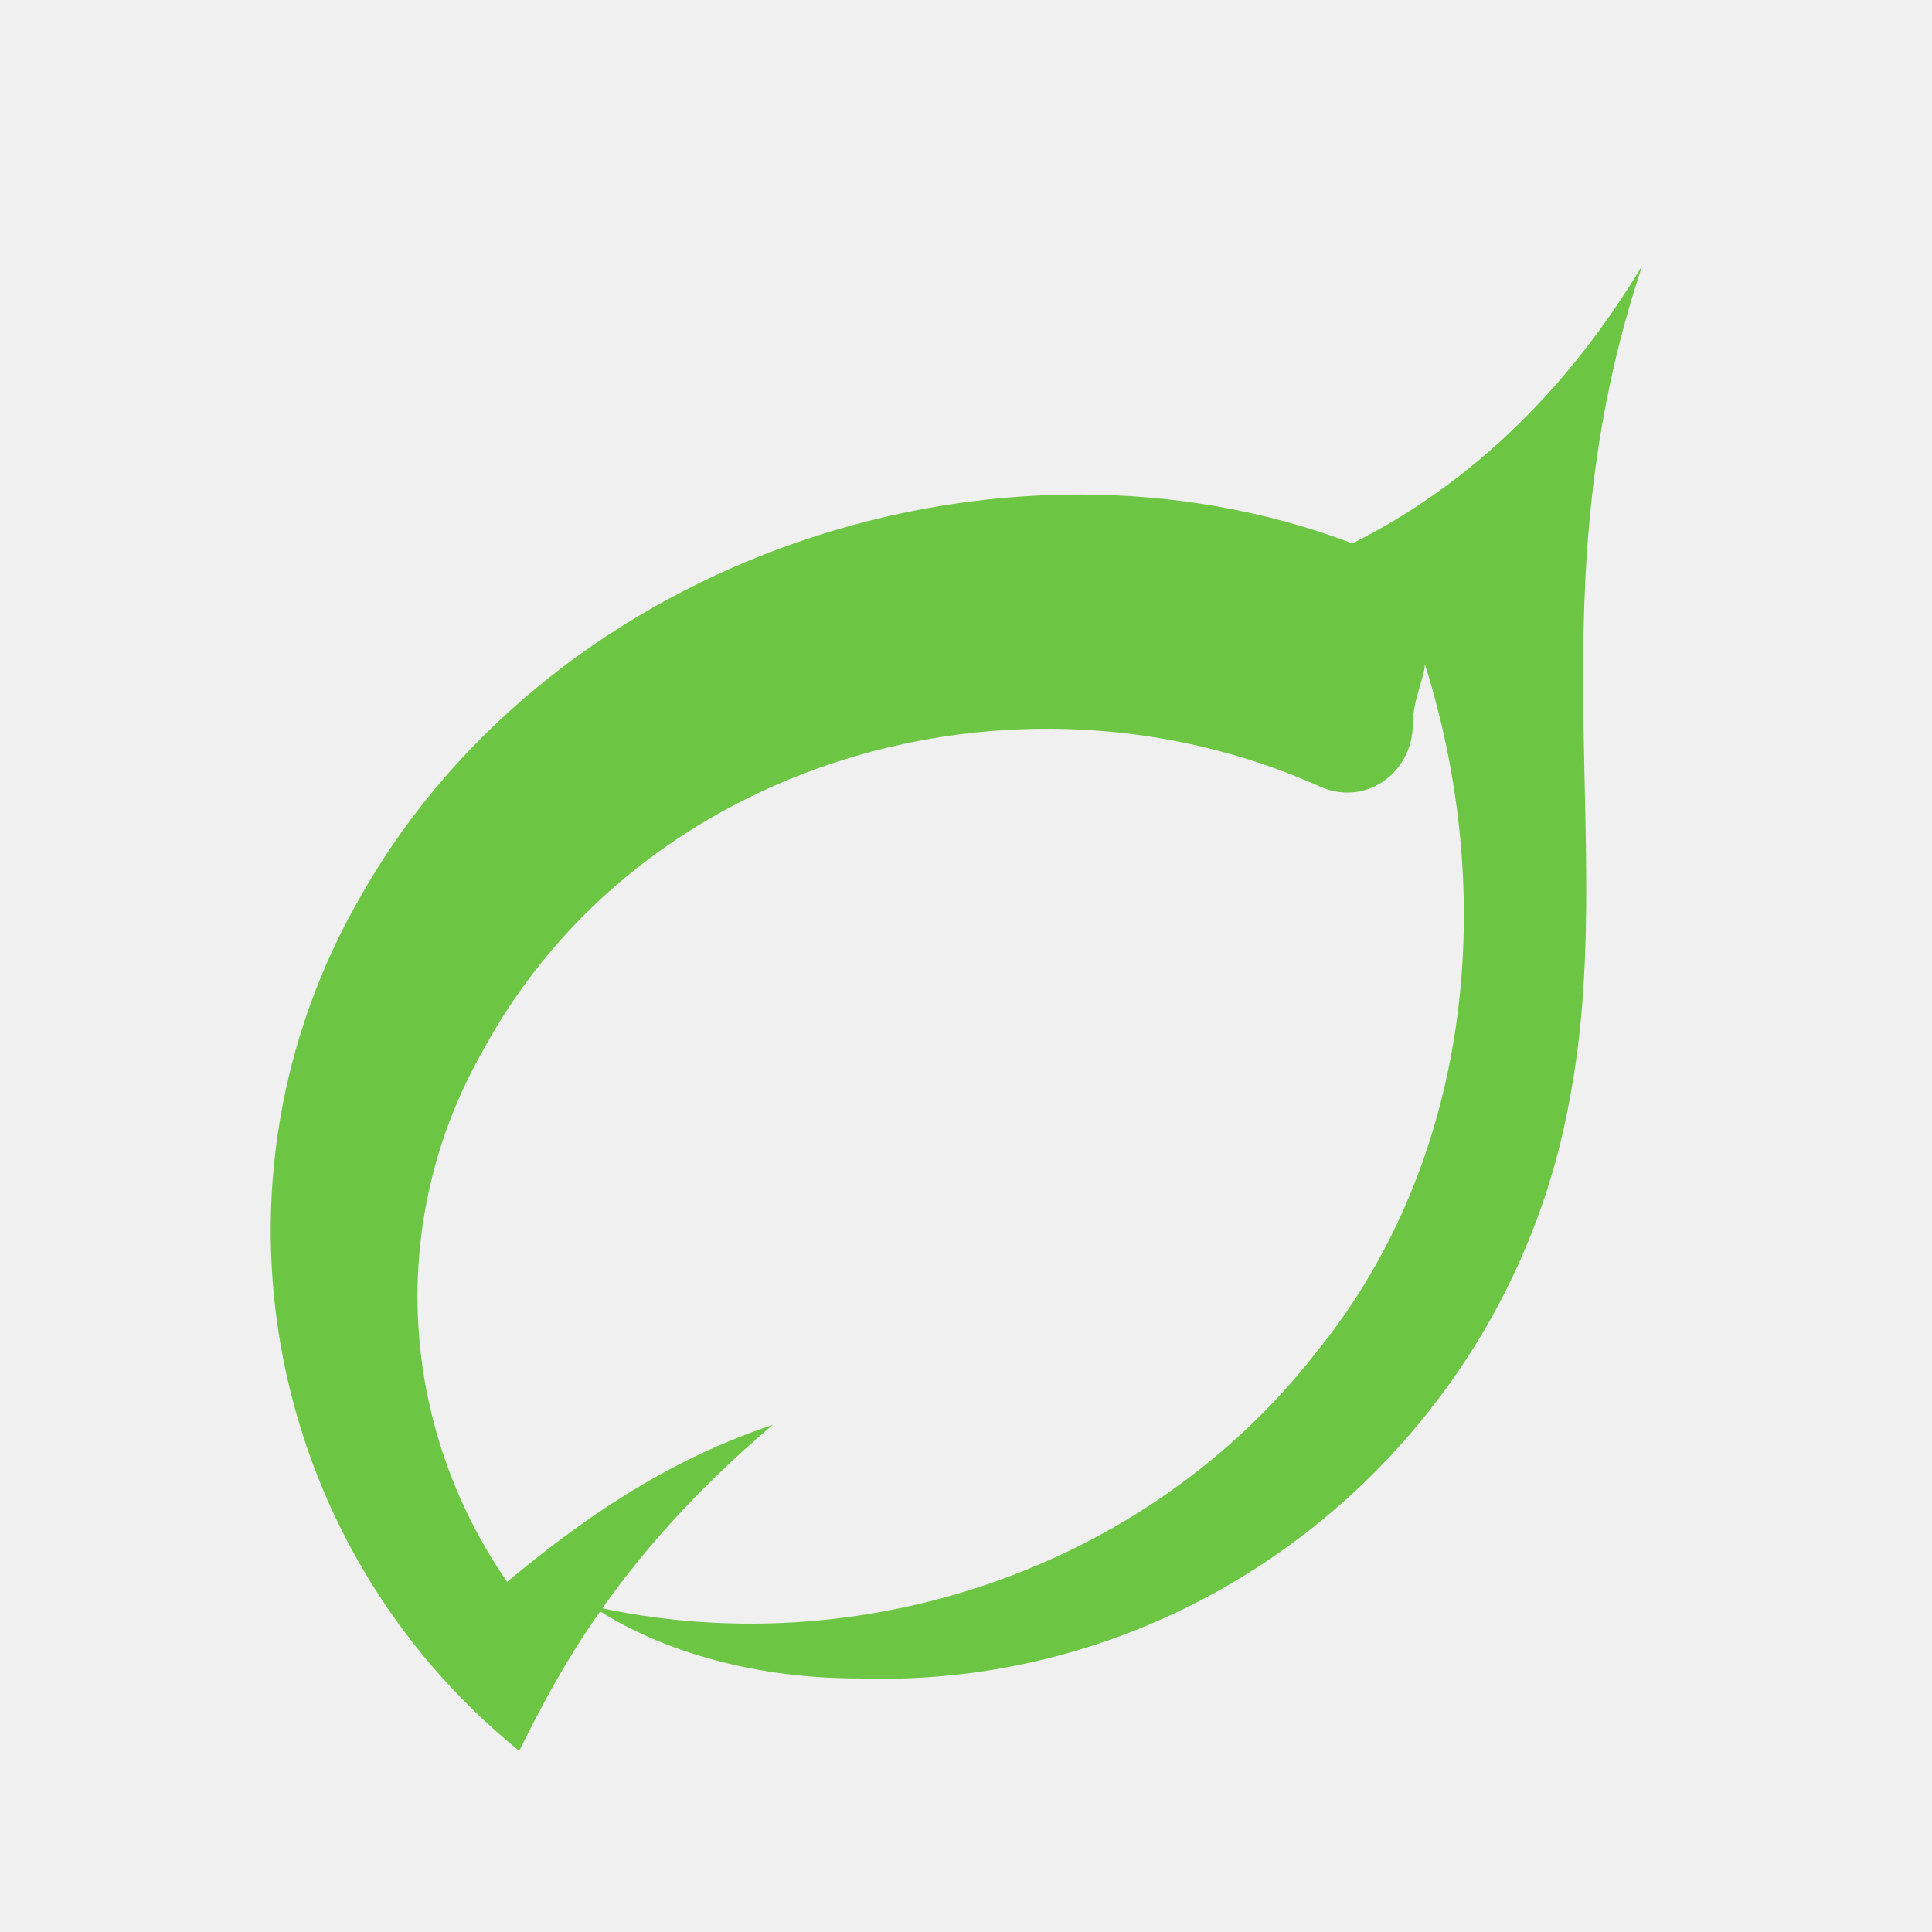
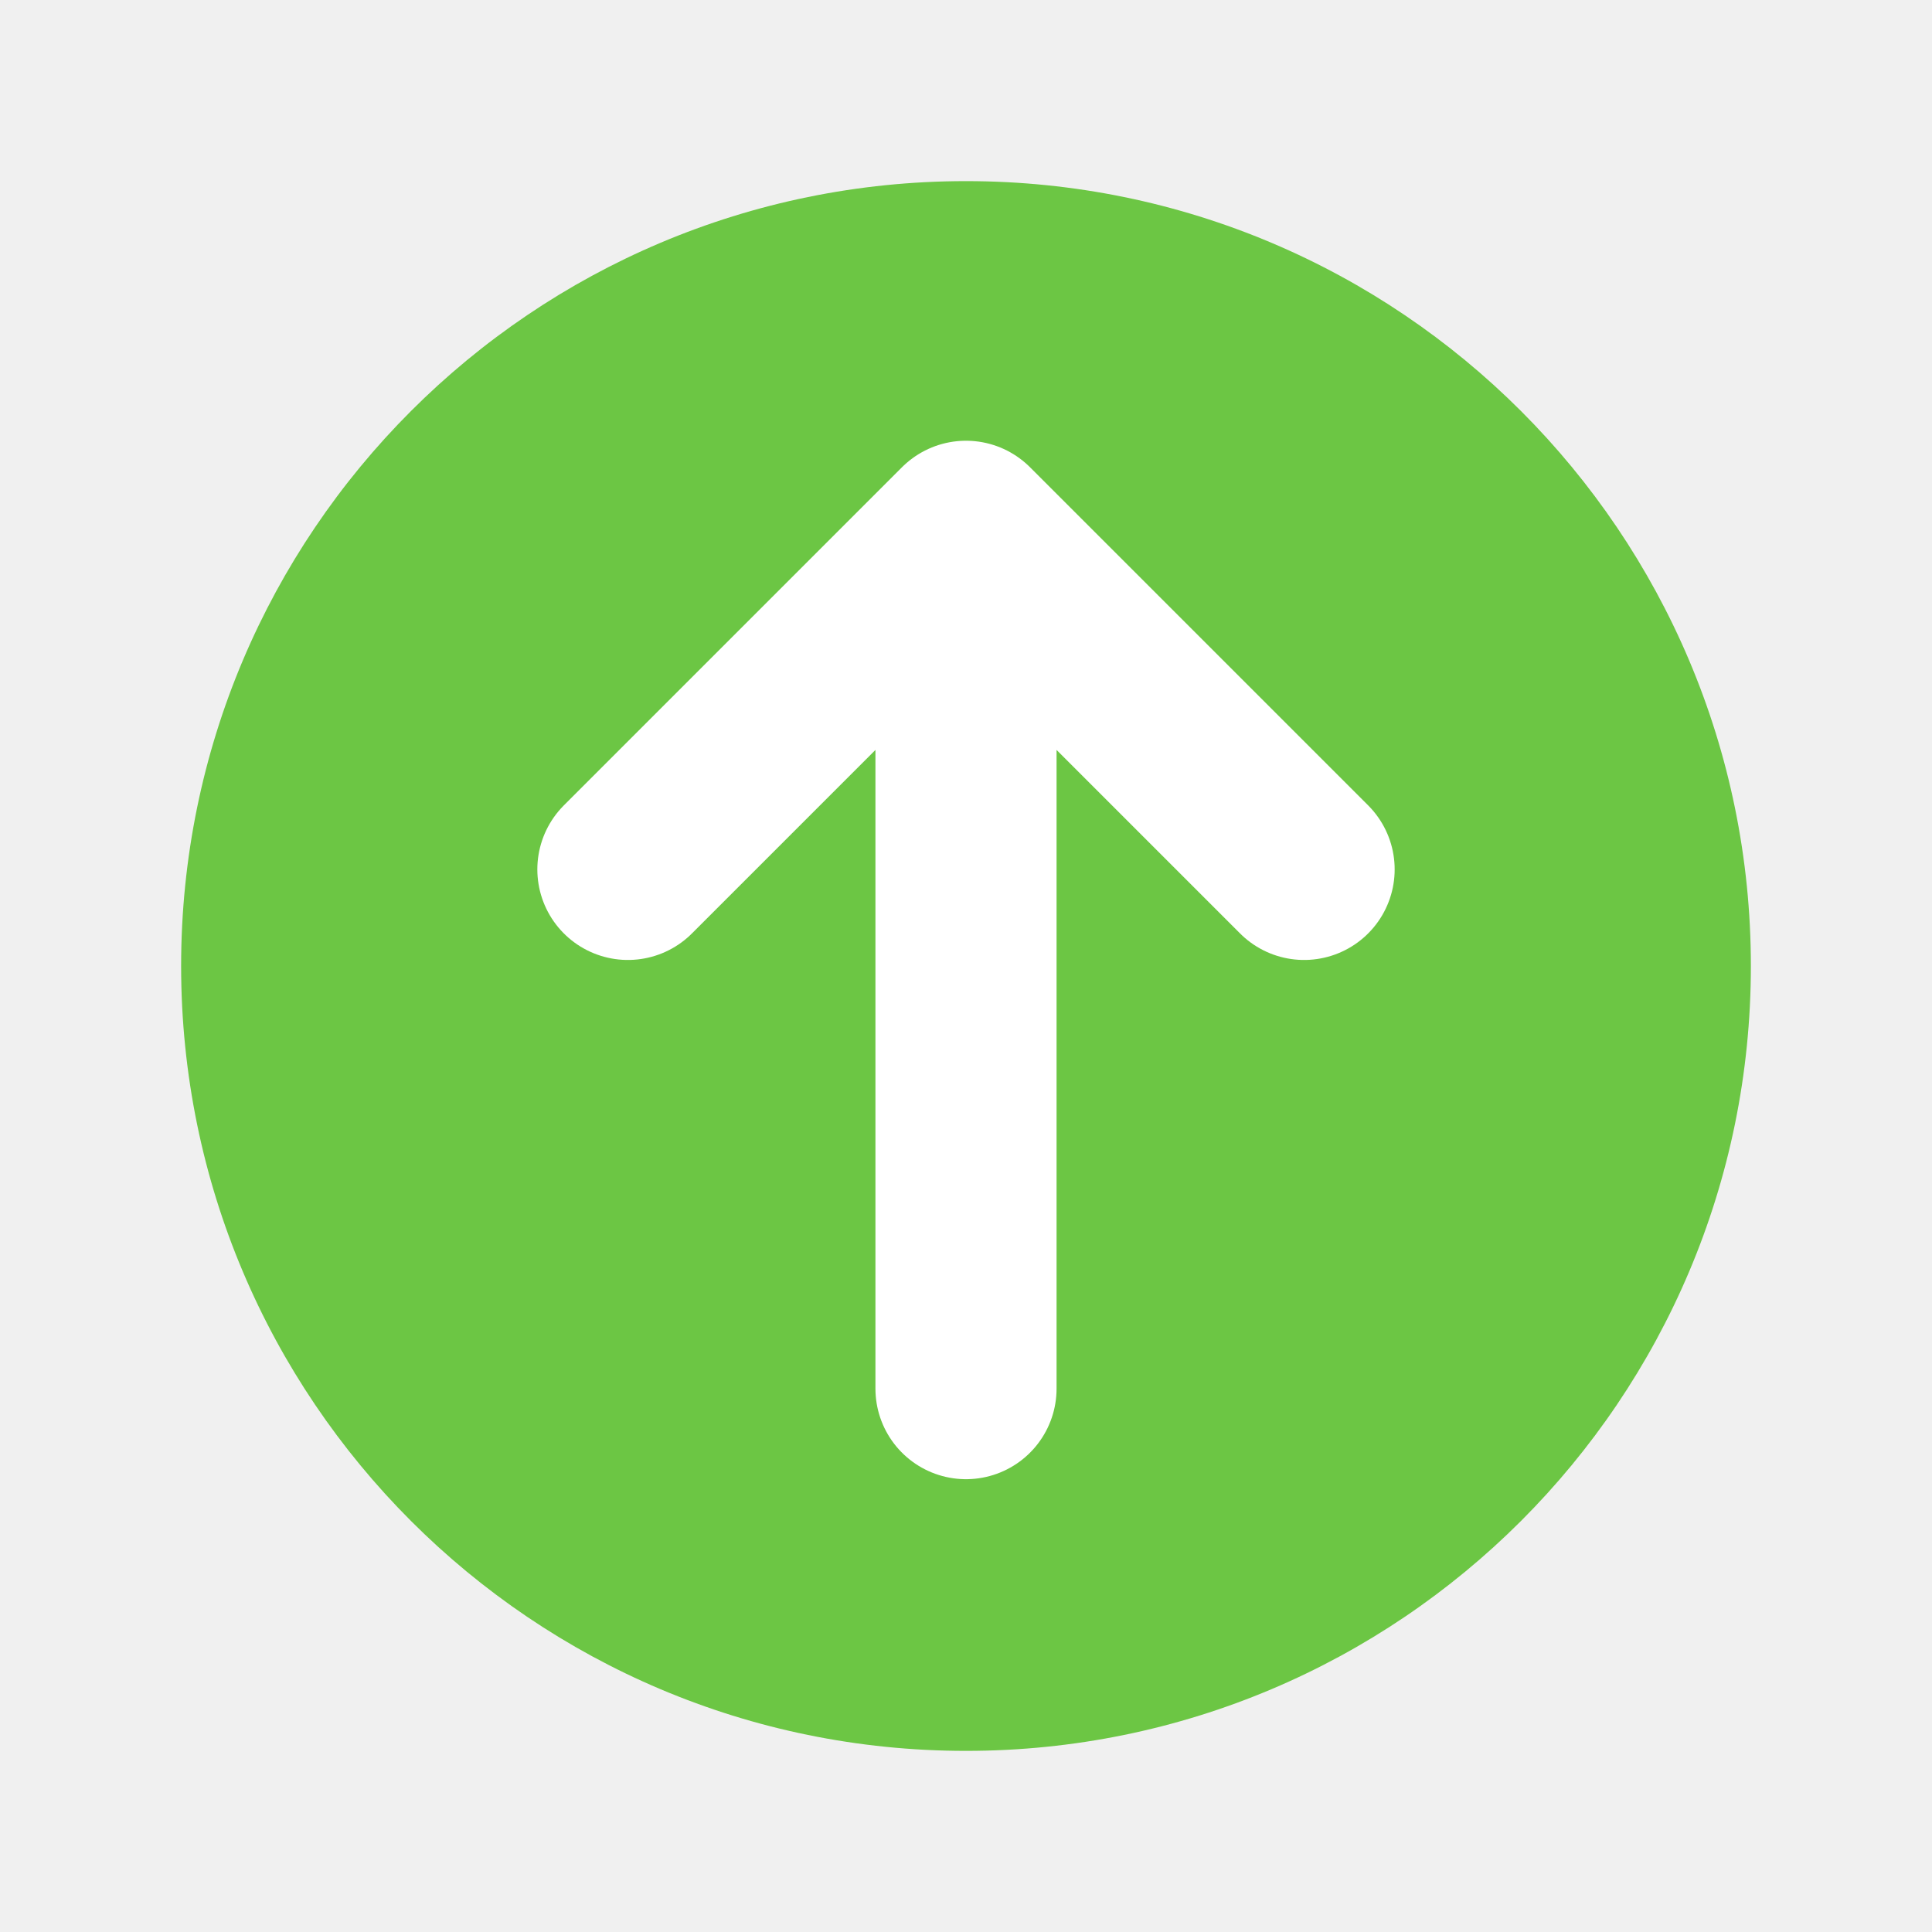
<svg xmlns="http://www.w3.org/2000/svg" width="16" height="16" viewBox="0 0 16 16">
-   <path fill="#6CC644" d="M13.6 2.2c-.6 1-1.4 1.8-2.4 2.3C8.3 3.4 4.6 4.6 3 7.4c-1.4 2.4-.8 5.4 1.3 7.1.3-.6.8-1.6 2.1-2.7-.9.3-1.6.8-2.2 1.3-.9-1.3-1-3-.2-4.4 1.3-2.4 4.4-3.3 6.9-2.2.4.2.8-.1.8-.5 0-.2.1-.4.1-.5.6 1.9.4 4.1-.9 5.7-1.4 1.8-3.8 2.6-6 2.1.6.4 1.4.6 2.2.6 2.9.1 5.4-2 5.9-4.8.4-2.1-.3-4.2.6-6.9z" />
+   <circle cx="8" cy="8" r="6.5" fill="#6CC644" />
+   <path d="M8 11.5v-7M5.2 7.2 8 4.4l2.8 2.8" fill="none" stroke="#fff" stroke-width="1.5" stroke-linecap="round" stroke-linejoin="round" />
</svg>
